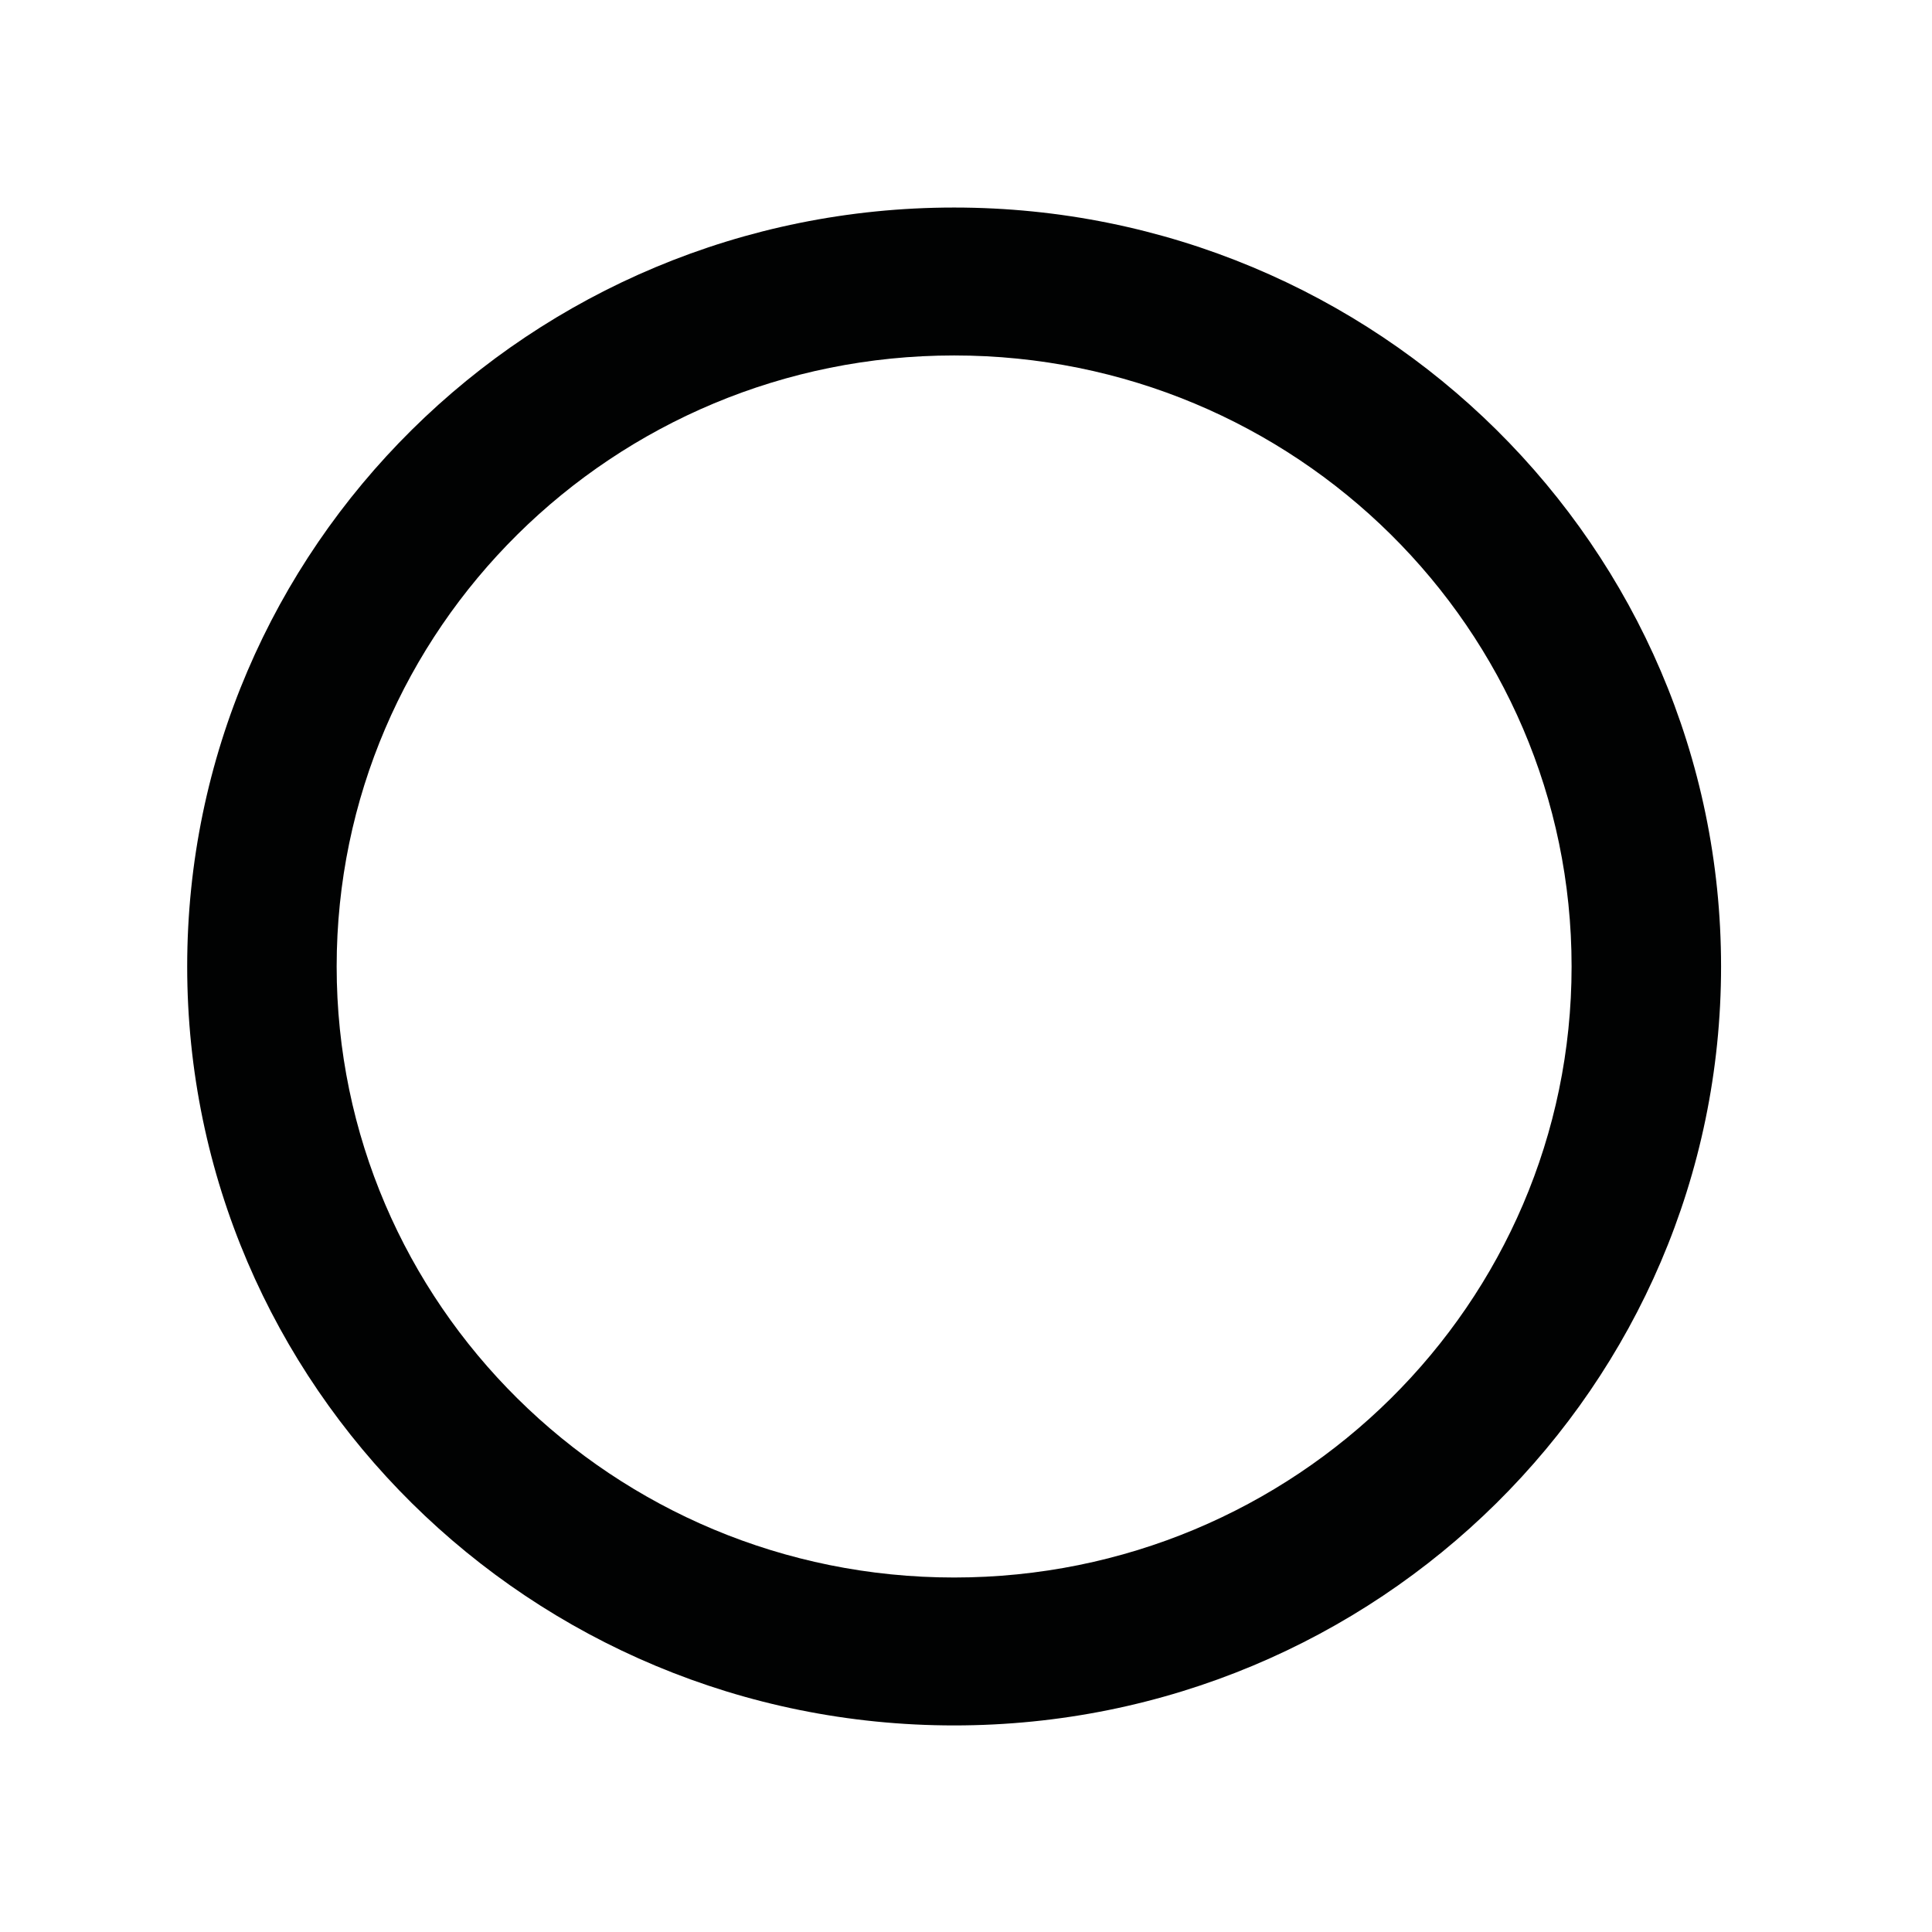
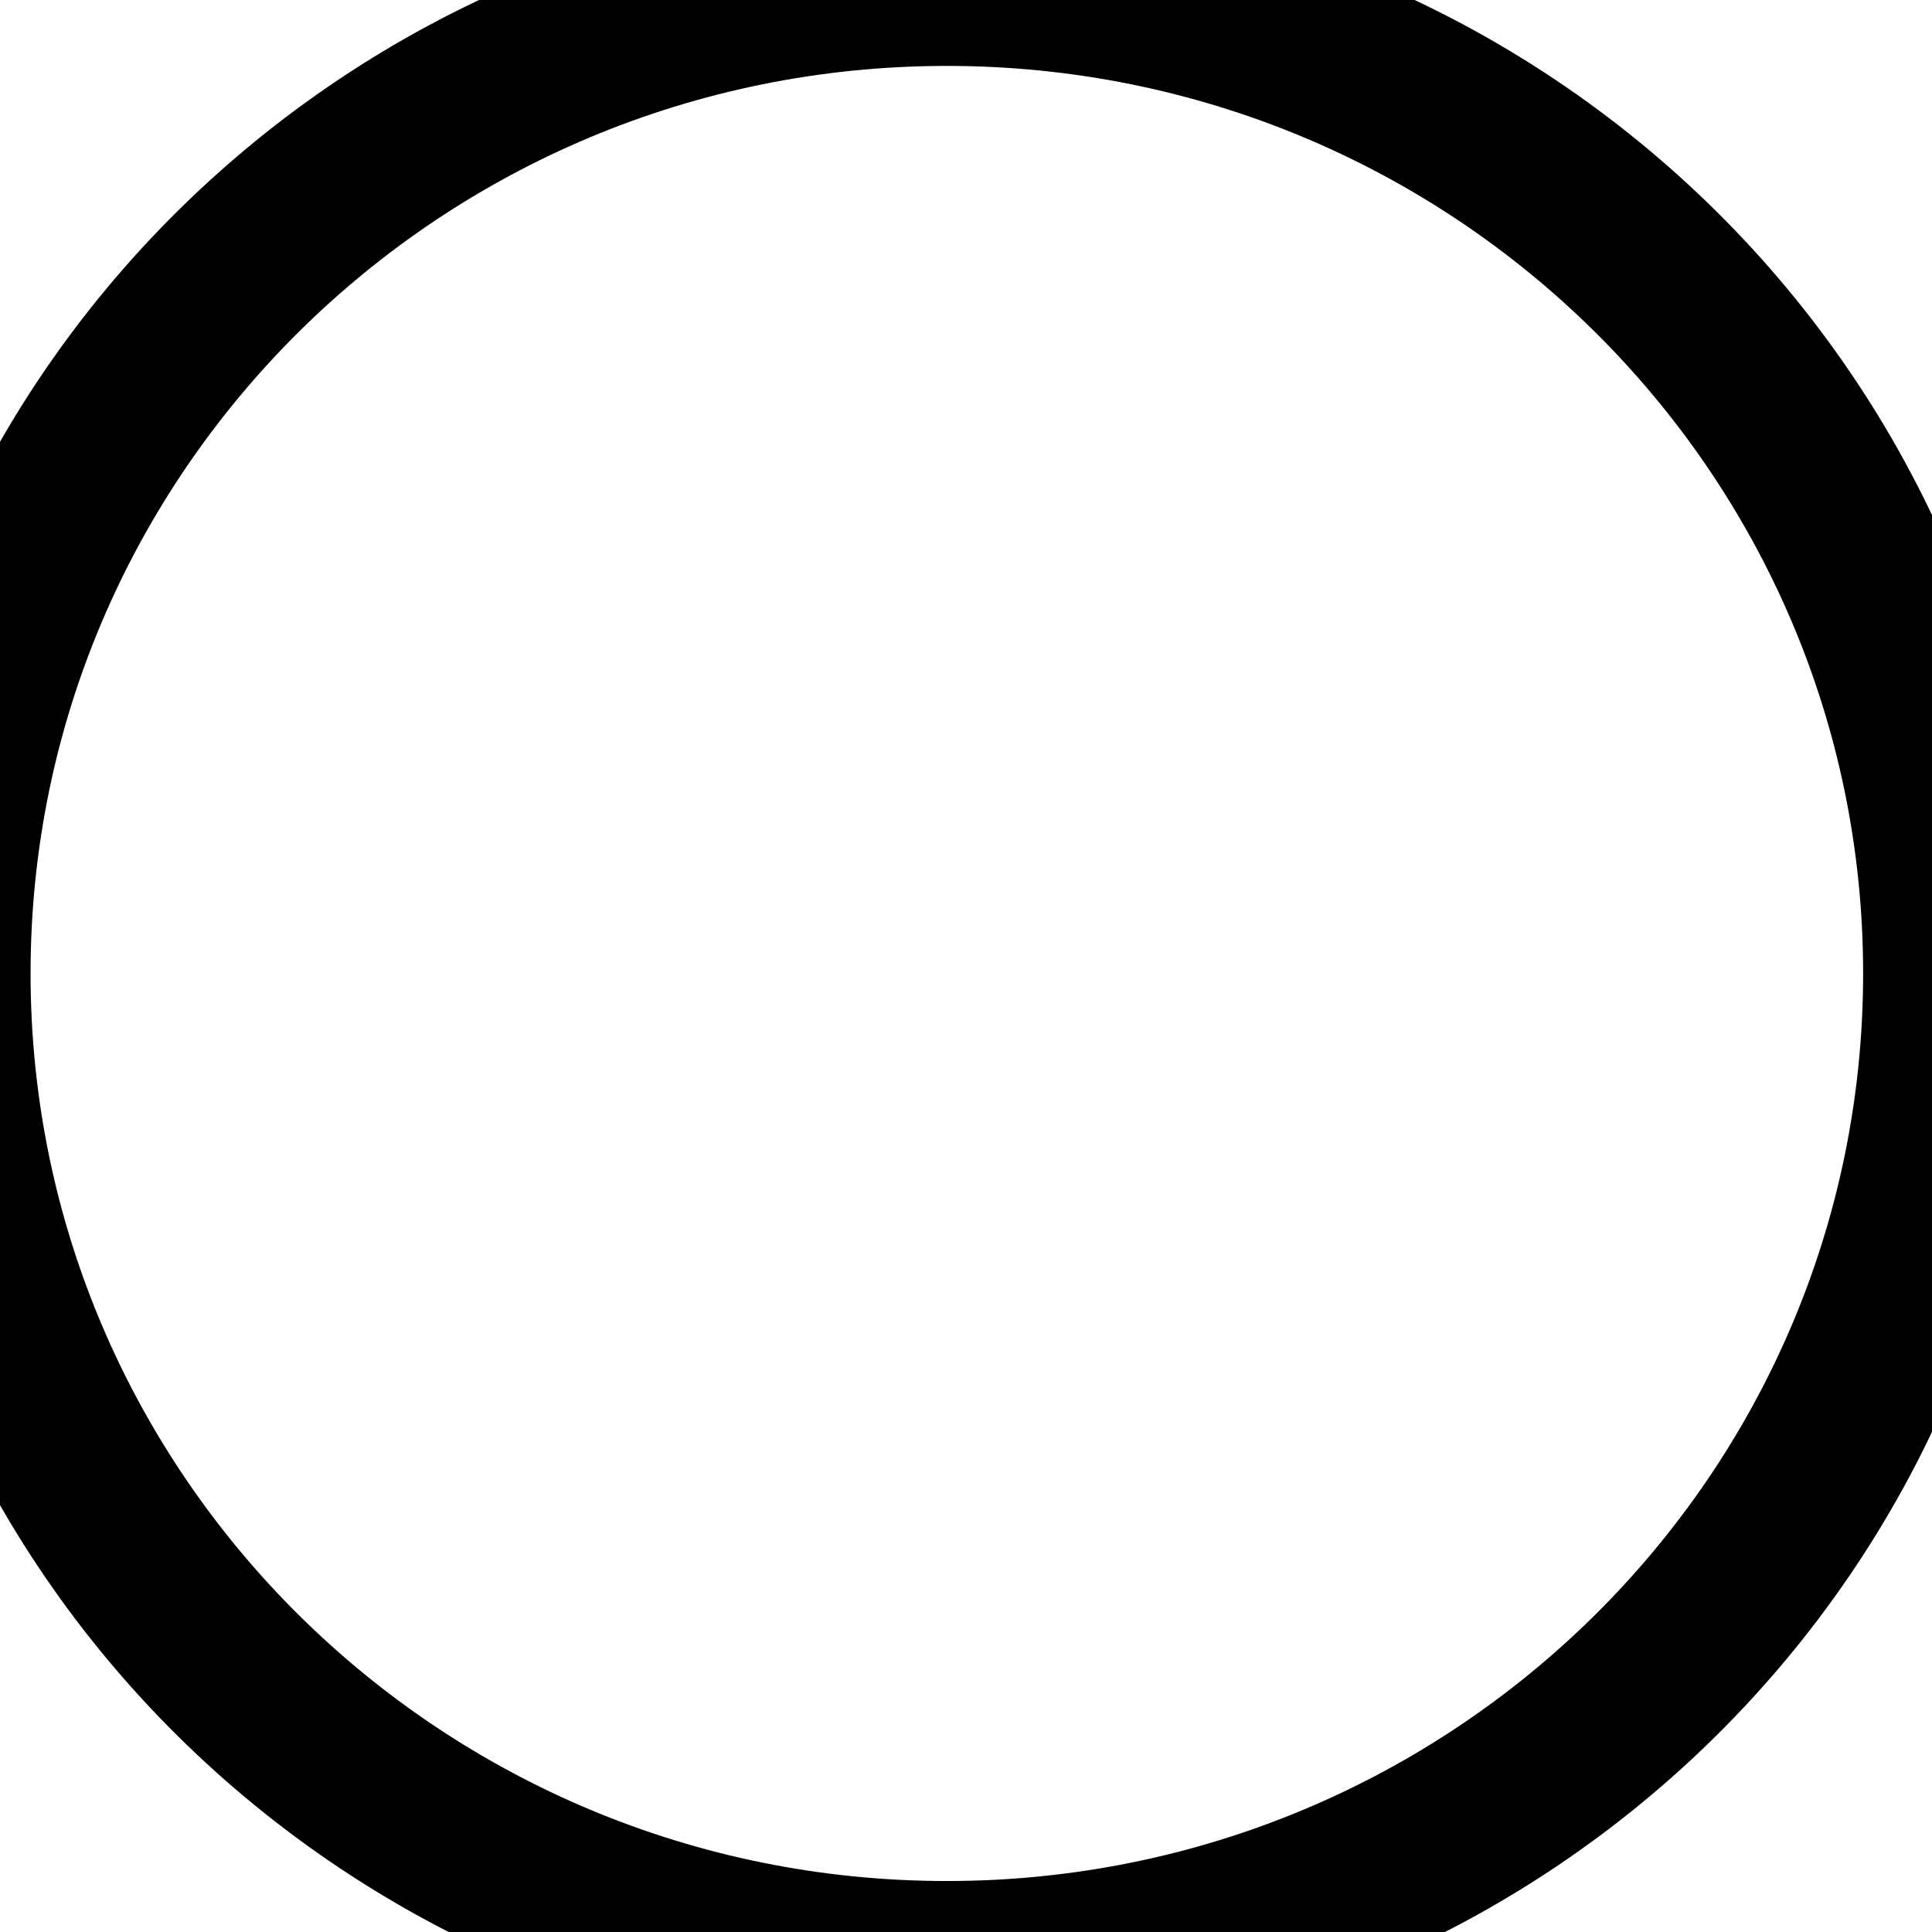
- <svg xmlns="http://www.w3.org/2000/svg" version="1.1" id="Layer_1" x="0px" y="0px" width="1024px" height="1024px" viewBox="0 0 1024 1024" enable-background="new 0 0 1024 1024" xml:space="preserve">
-   <g>
-     <g>
-       <path fill="#010202" d="M505.707,109.998c-224.499,0-406.493,180.096-406.493,402.257c0,222.16,181.994,402.257,406.493,402.257    c224.5,0,406.493-180.097,406.493-402.257C912.199,290.094,730.206,109.998,505.707,109.998z M505.707,836.111    c-180.744,0-327.27-144.997-327.27-323.856c0-178.861,146.523-323.856,327.27-323.856c180.745,0,327.269,144.995,327.269,323.856    C832.976,691.114,686.452,836.111,505.707,836.111z" />
-     </g>
-   </g>
+ <svg xmlns="http://www.w3.org/2000/svg" width="1024" height="1024" viewBox="0 0 1024 1024">
+   <defs>
+     <style>
+       .cls-1 {
+         fill-rule: evenodd;
+       }
+     </style>
+   </defs>
+   <path class="cls-1" d="M501.845-55.324c318.546,0,576.775,255.772,576.775,571.282S820.391,1087.24,501.845,1087.24-74.935,831.469-74.935,515.958,183.3-55.324,501.845-55.324Zm0,90.262c268.216,0,485.649,215.36,485.649,481.02s-217.433,481.02-485.649,481.02S16.2,781.618,16.2,515.958,233.629,34.938,501.845,34.938Z" />
</svg>
